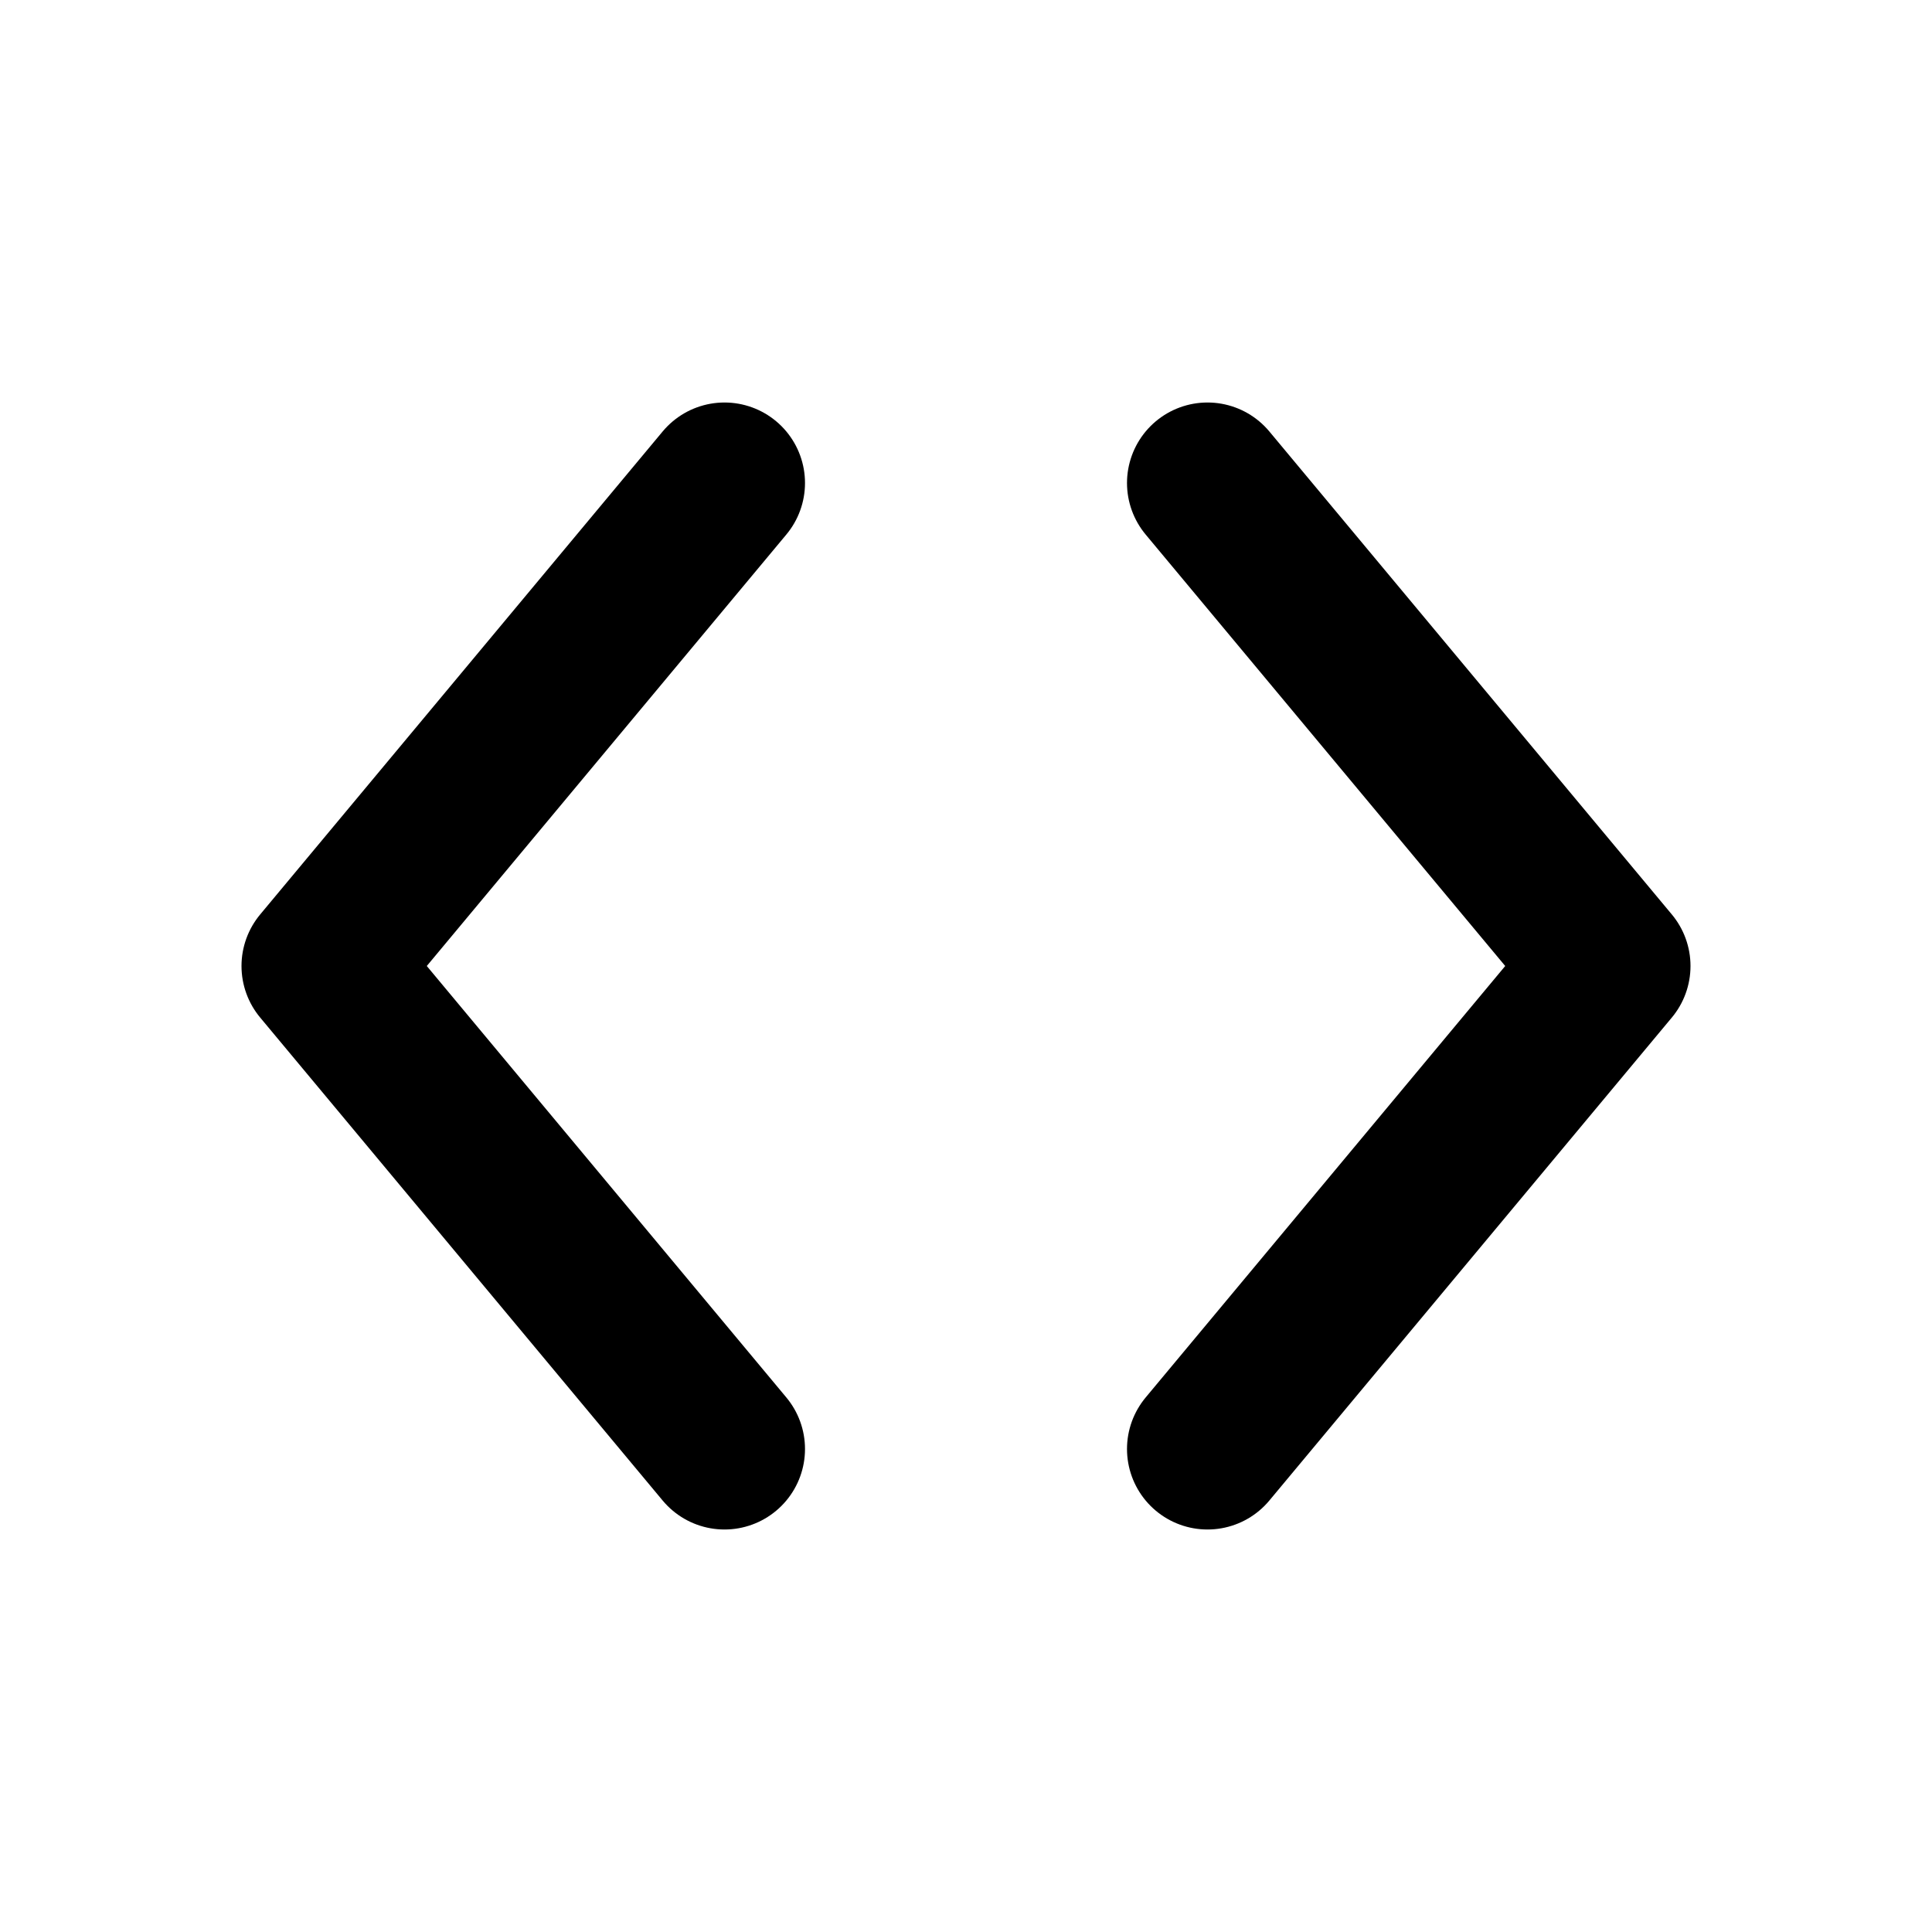
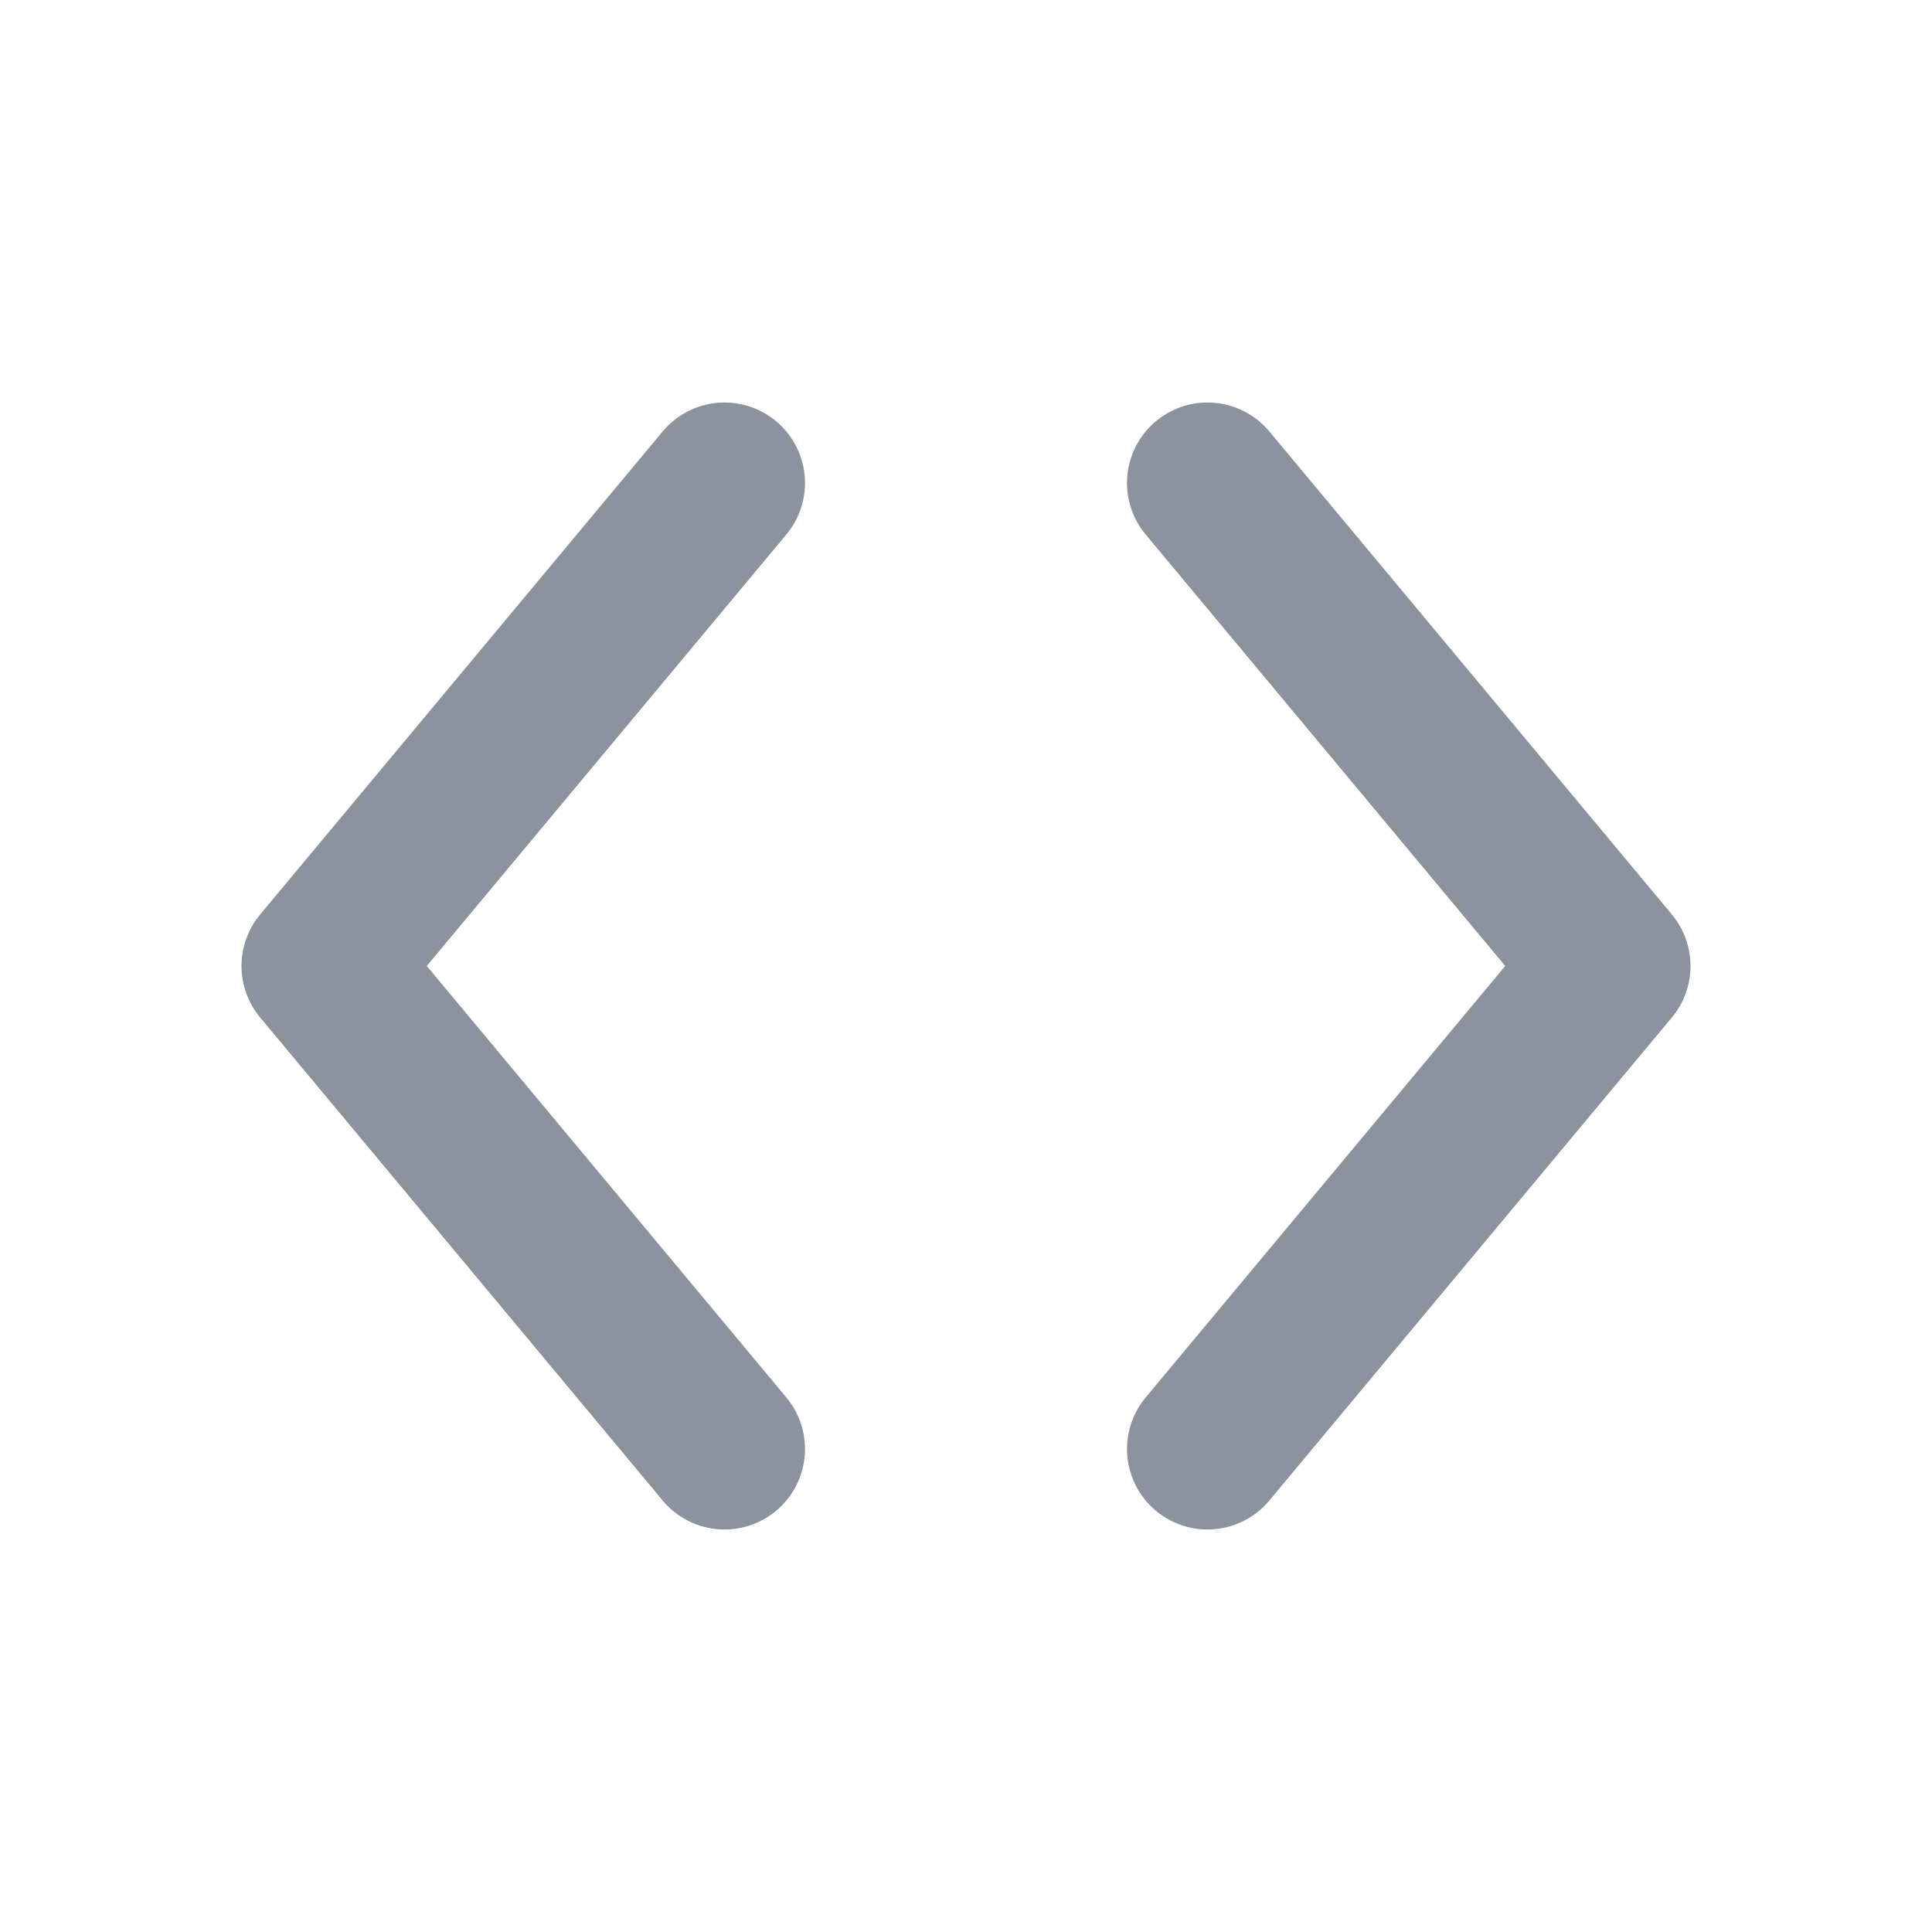
- <svg xmlns="http://www.w3.org/2000/svg" viewBox="0 0 24 24" width="20" height="20" fill="none" stroke="currentColor" stroke-width="2" stroke-linecap="round" stroke-linejoin="round" aria-hidden="true">
+ <svg xmlns="http://www.w3.org/2000/svg" viewBox="0 0 24 24" width="20" height="20" fill="none" stroke="#8b949e" stroke-width="2" stroke-linecap="round" stroke-linejoin="round" aria-hidden="true">
  <path d="M9 6 4 12l5 6" />
  <path d="M15 6l5 6-5 6" />
</svg>
